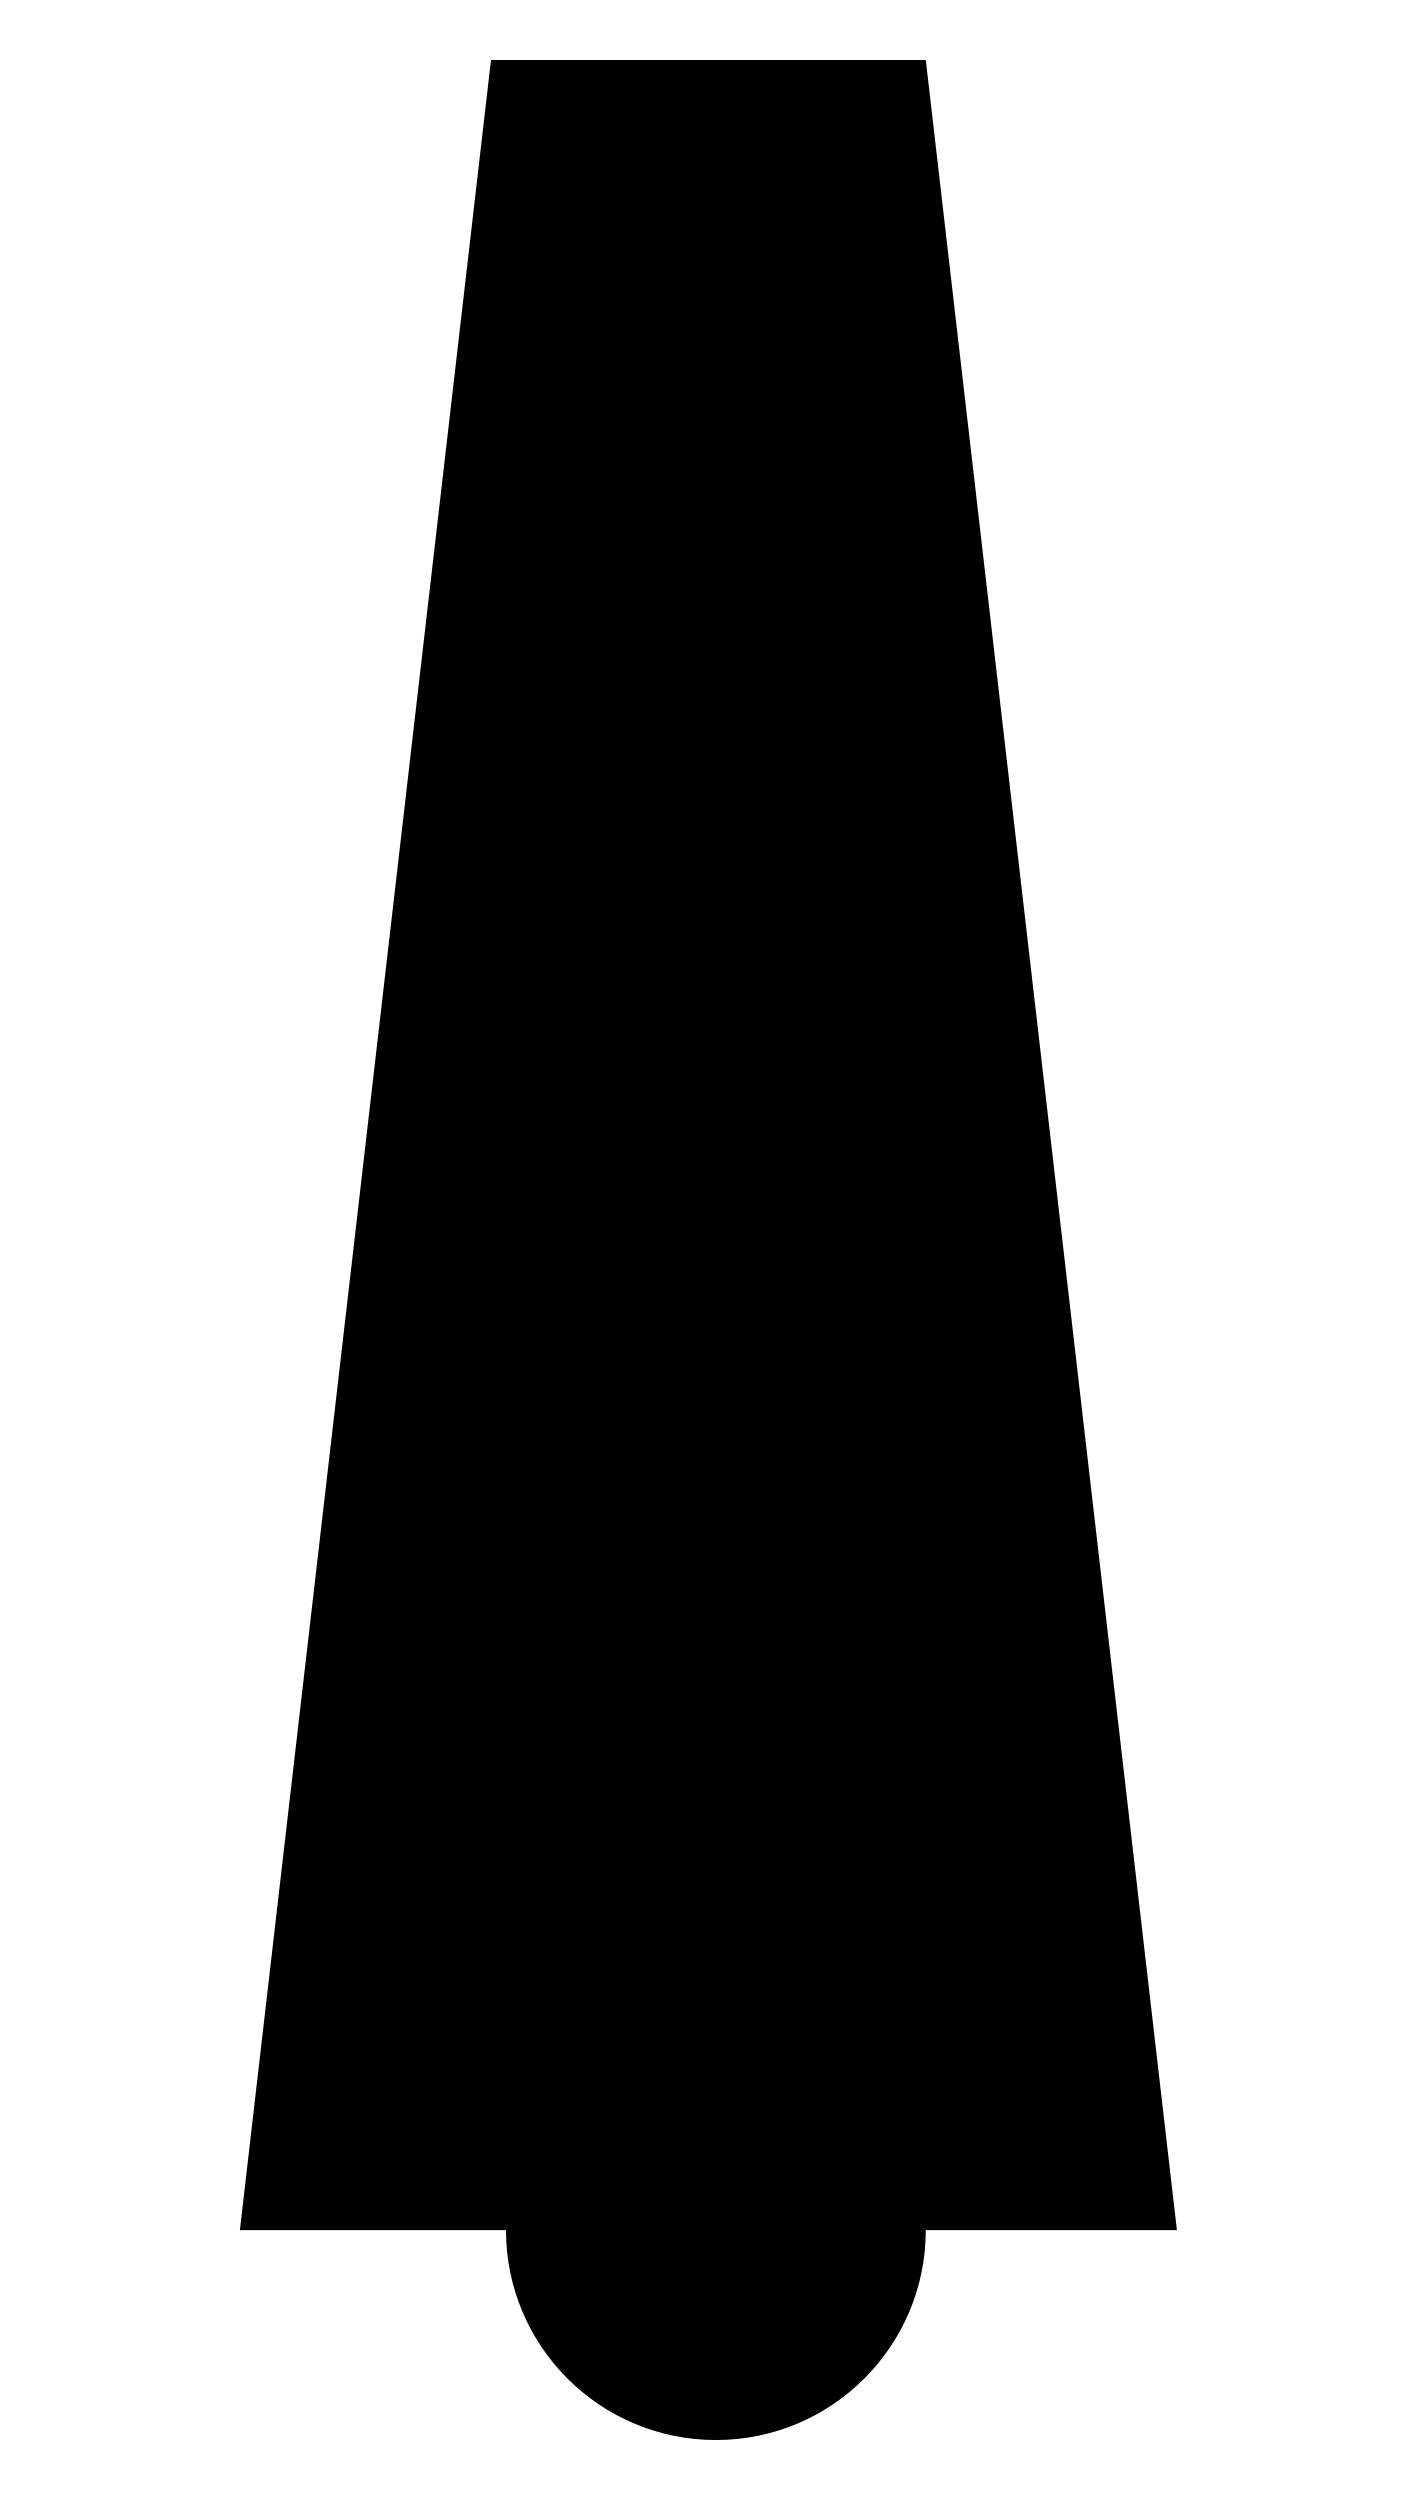
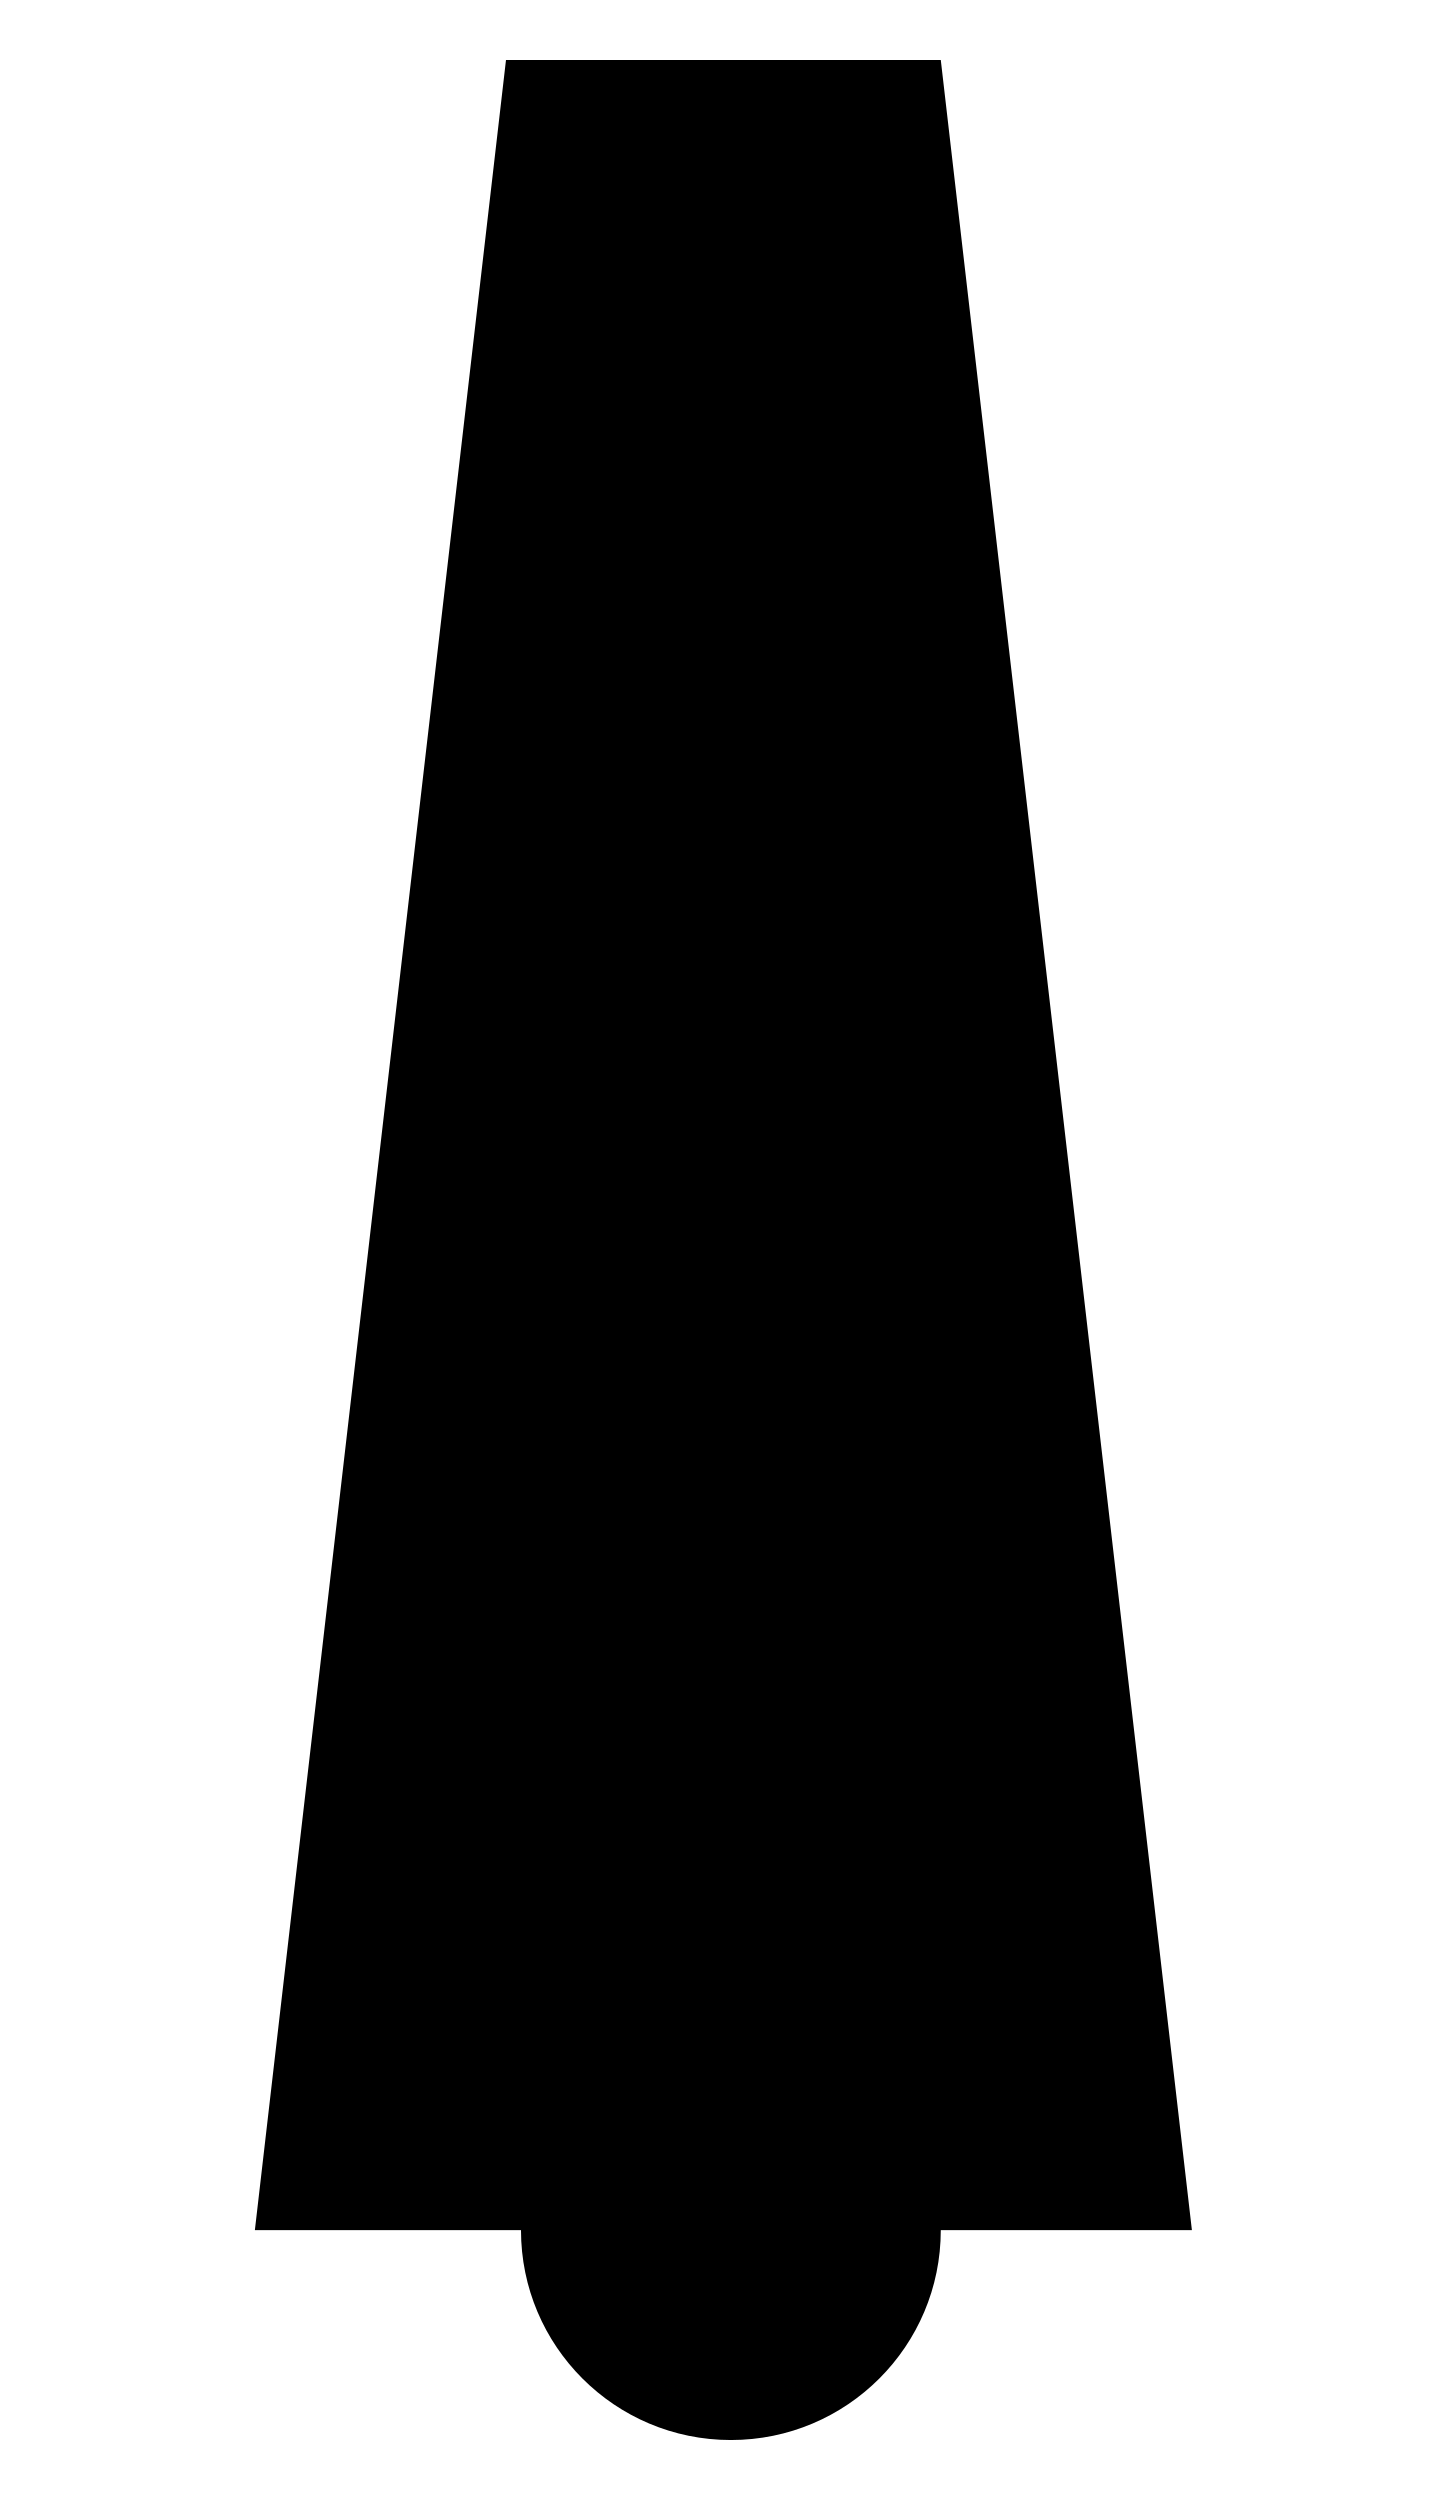
- <svg xmlns="http://www.w3.org/2000/svg" version="1.2" baseProfile="tiny" xml:space="preserve" shape-rendering="geometricPrecision" fill-rule="evenodd" width="3.78mm" height="6.67mm" viewBox="-1.91 -5.95 3.78 6.67">
-   <rect class="symbolBox layout" fill="none" x="-1.75" y="-5.79" height="6.35" width="3.46" />
-   <rect class="svgBox layout" fill="none" x="-1.75" y="-5.79" height="6.35" width="3.46" />
+ <svg xmlns="http://www.w3.org/2000/svg" version="1.2" baseProfile="tiny" xml:space="preserve" shape-rendering="geometricPrecision" fill-rule="evenodd" width="3.86mm" height="6.67mm" viewBox="-1.95 -5.95 3.86 6.67">
+   <rect class="symbolBox layout" fill="none" x="-1.95" y="-5.95" height="6.67" width="3.86" />
+   <rect class="svgBox layout" fill="none" x="-1.95" y="-5.95" height="6.67" width="3.86" />
  <circle class="f0 sCHBLK" stroke-width="0.32" cx="0" cy="0" r="0.56" />
  <path d=" M -1.27,0 L -0.6,-5.79 L 0.56,-5.79 L 1.23,0" class="sl f0 sCHBLK" stroke-width="0.64" />
  <path d=" M 0.56,0 L 1.91,0" class="sl f0 sCHBLK" stroke-width="0.64" />
  <path d=" M -0.6,0 L -1.95,0" class="sl f0 sCHBLK" stroke-width="0.64" />
  <path d=" M -0.66,-4.69 L 0.56,-4.69" class="sl f0 sCHBLK" stroke-width="0.64" />
  <circle class="pivotPoint layout" fill="none" cx="0" cy="0" r="1" />
</svg>
